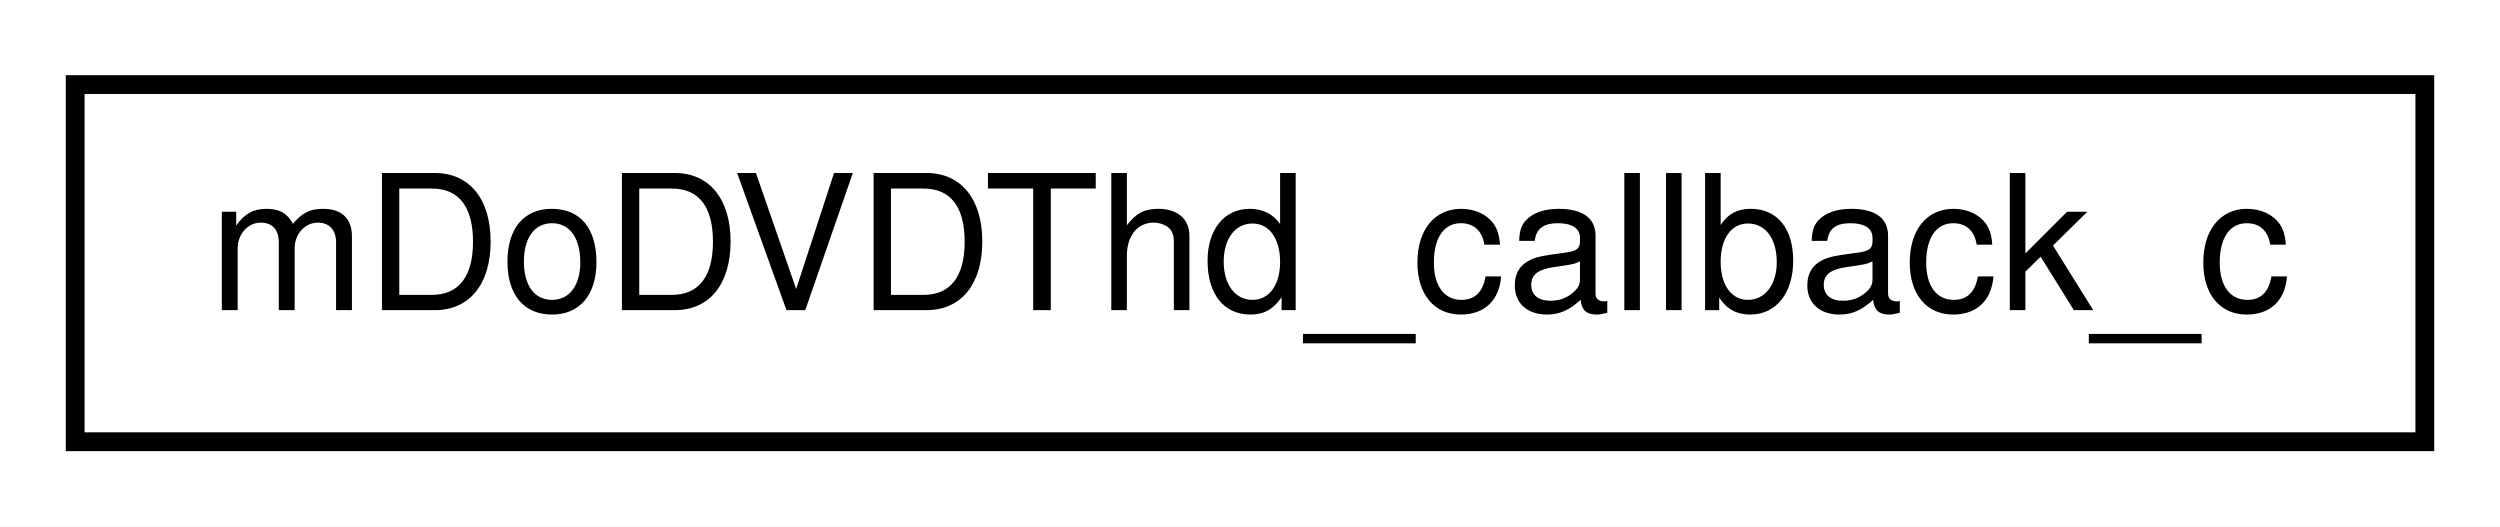
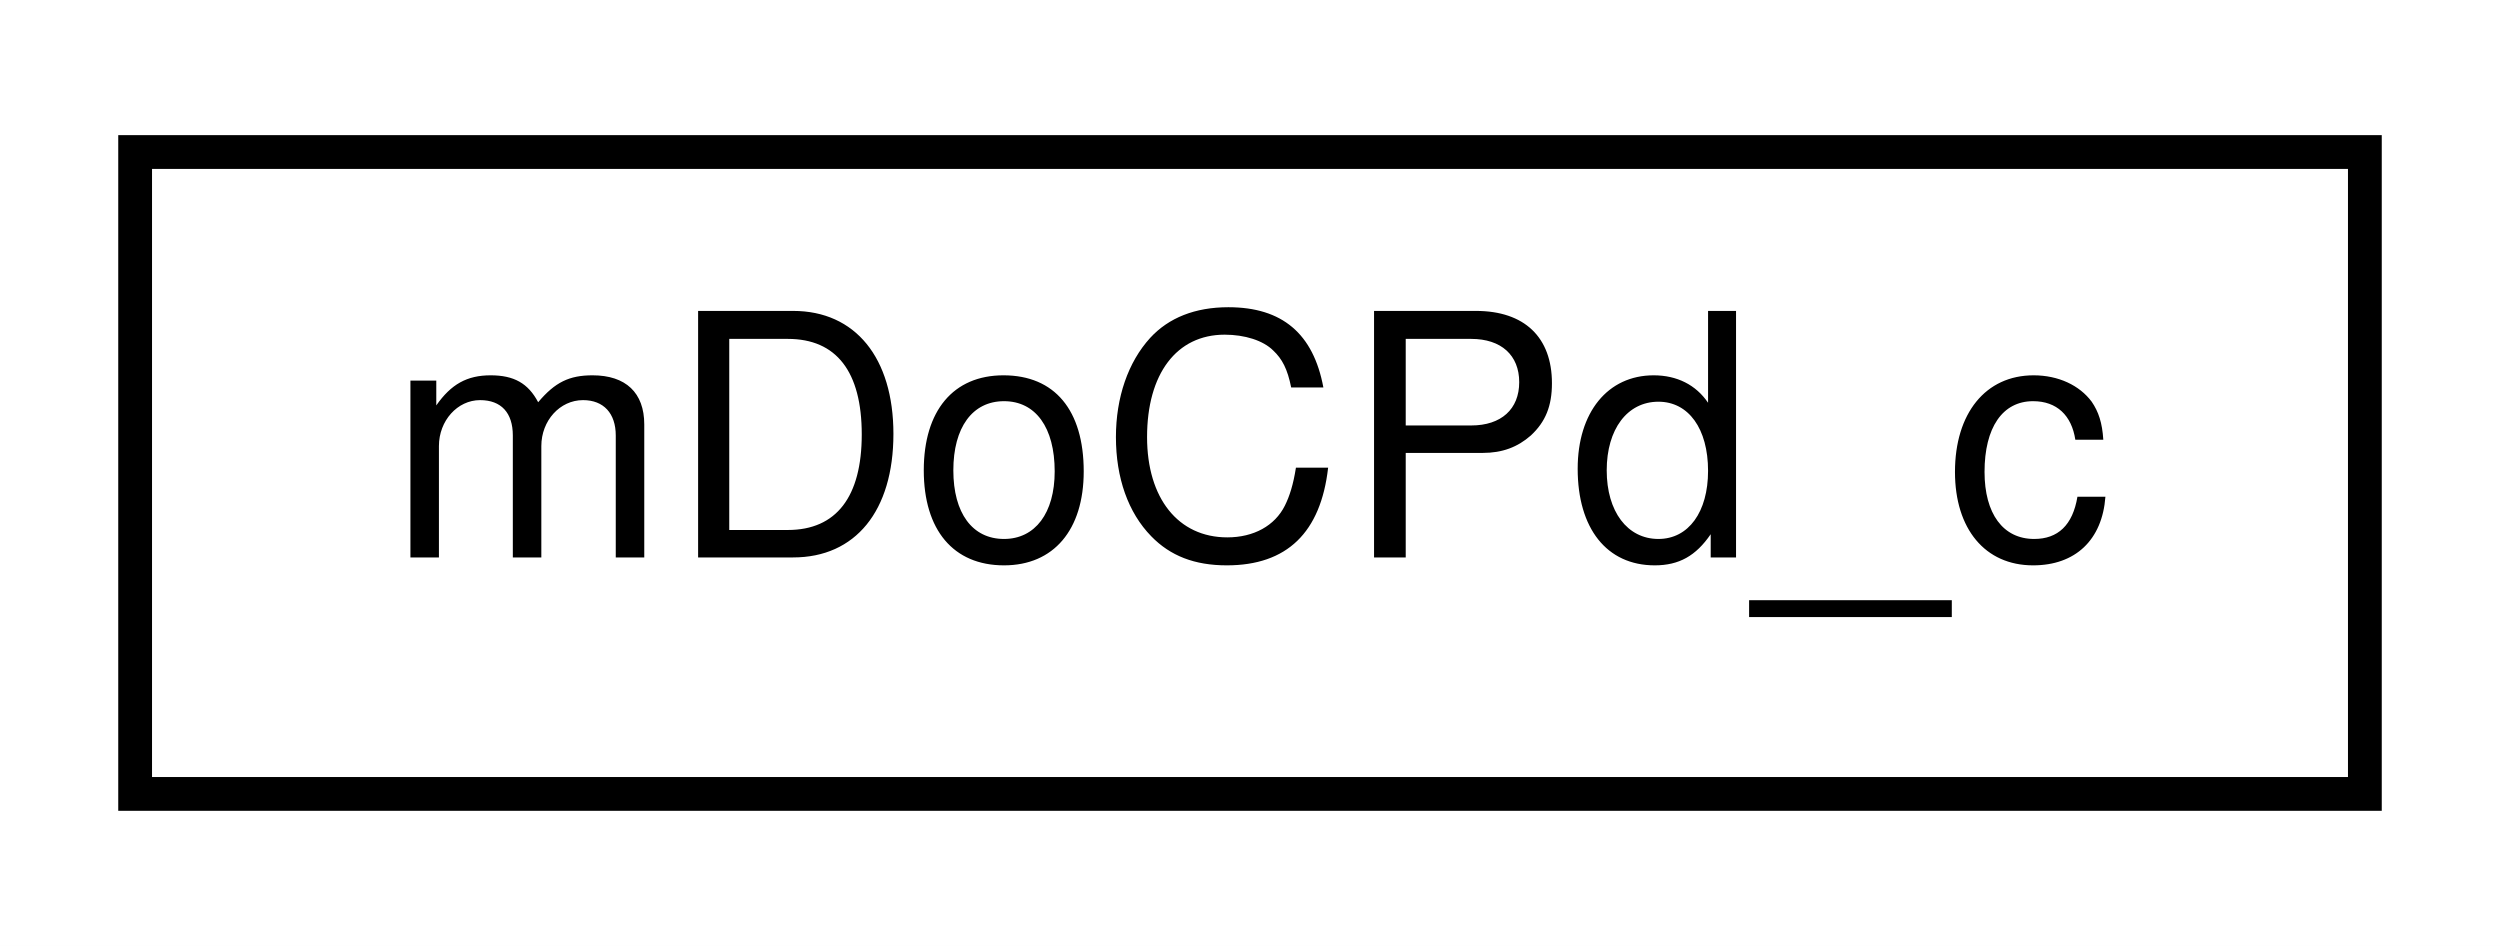
- <svg xmlns="http://www.w3.org/2000/svg" xmlns:xlink="http://www.w3.org/1999/xlink" width="133pt" height="28pt" viewBox="0.00 0.00 133.00 28.00">
+ <svg xmlns="http://www.w3.org/2000/svg" xmlns:xlink="http://www.w3.org/1999/xlink" width="74pt" height="28pt" viewBox="0.00 0.00 74.00 28.00">
  <g id="graph0" class="graph" transform="scale(1 1) rotate(0) translate(4 24)">
-     <polygon fill="white" stroke="transparent" points="-4,4 -4,-24 129,-24 129,4 -4,4" />
+     <polygon fill="white" stroke="transparent" points="-4,4 -4,-24 70,-24 70,4 -4,4" />
    <g id="node1" class="node">
      <g id="a_node1">
-         <a xlink:href="classmDoDVDThd__callback__c.html" target="_top" xlink:title=" ">
-           <polygon fill="white" stroke="black" points="0,-0.5 0,-19.5 125,-19.5 125,-0.5 0,-0.5" />
-           <text text-anchor="middle" x="62.5" y="-7.5" font-family="Helvetica,sans-Serif" font-size="10.00">mDoDVDThd_callback_c</text>
+         <a xlink:href="structmDoCPd__c.html" target="_top" xlink:title=" ">
+           <polygon fill="white" stroke="black" points="0,-0.5 0,-19.5 66,-19.5 66,-0.5 0,-0.5" />
+           <text text-anchor="middle" x="33" y="-7.5" font-family="Helvetica,sans-Serif" font-size="10.00">mDoCPd_c</text>
        </a>
      </g>
    </g>
  </g>
</svg>
